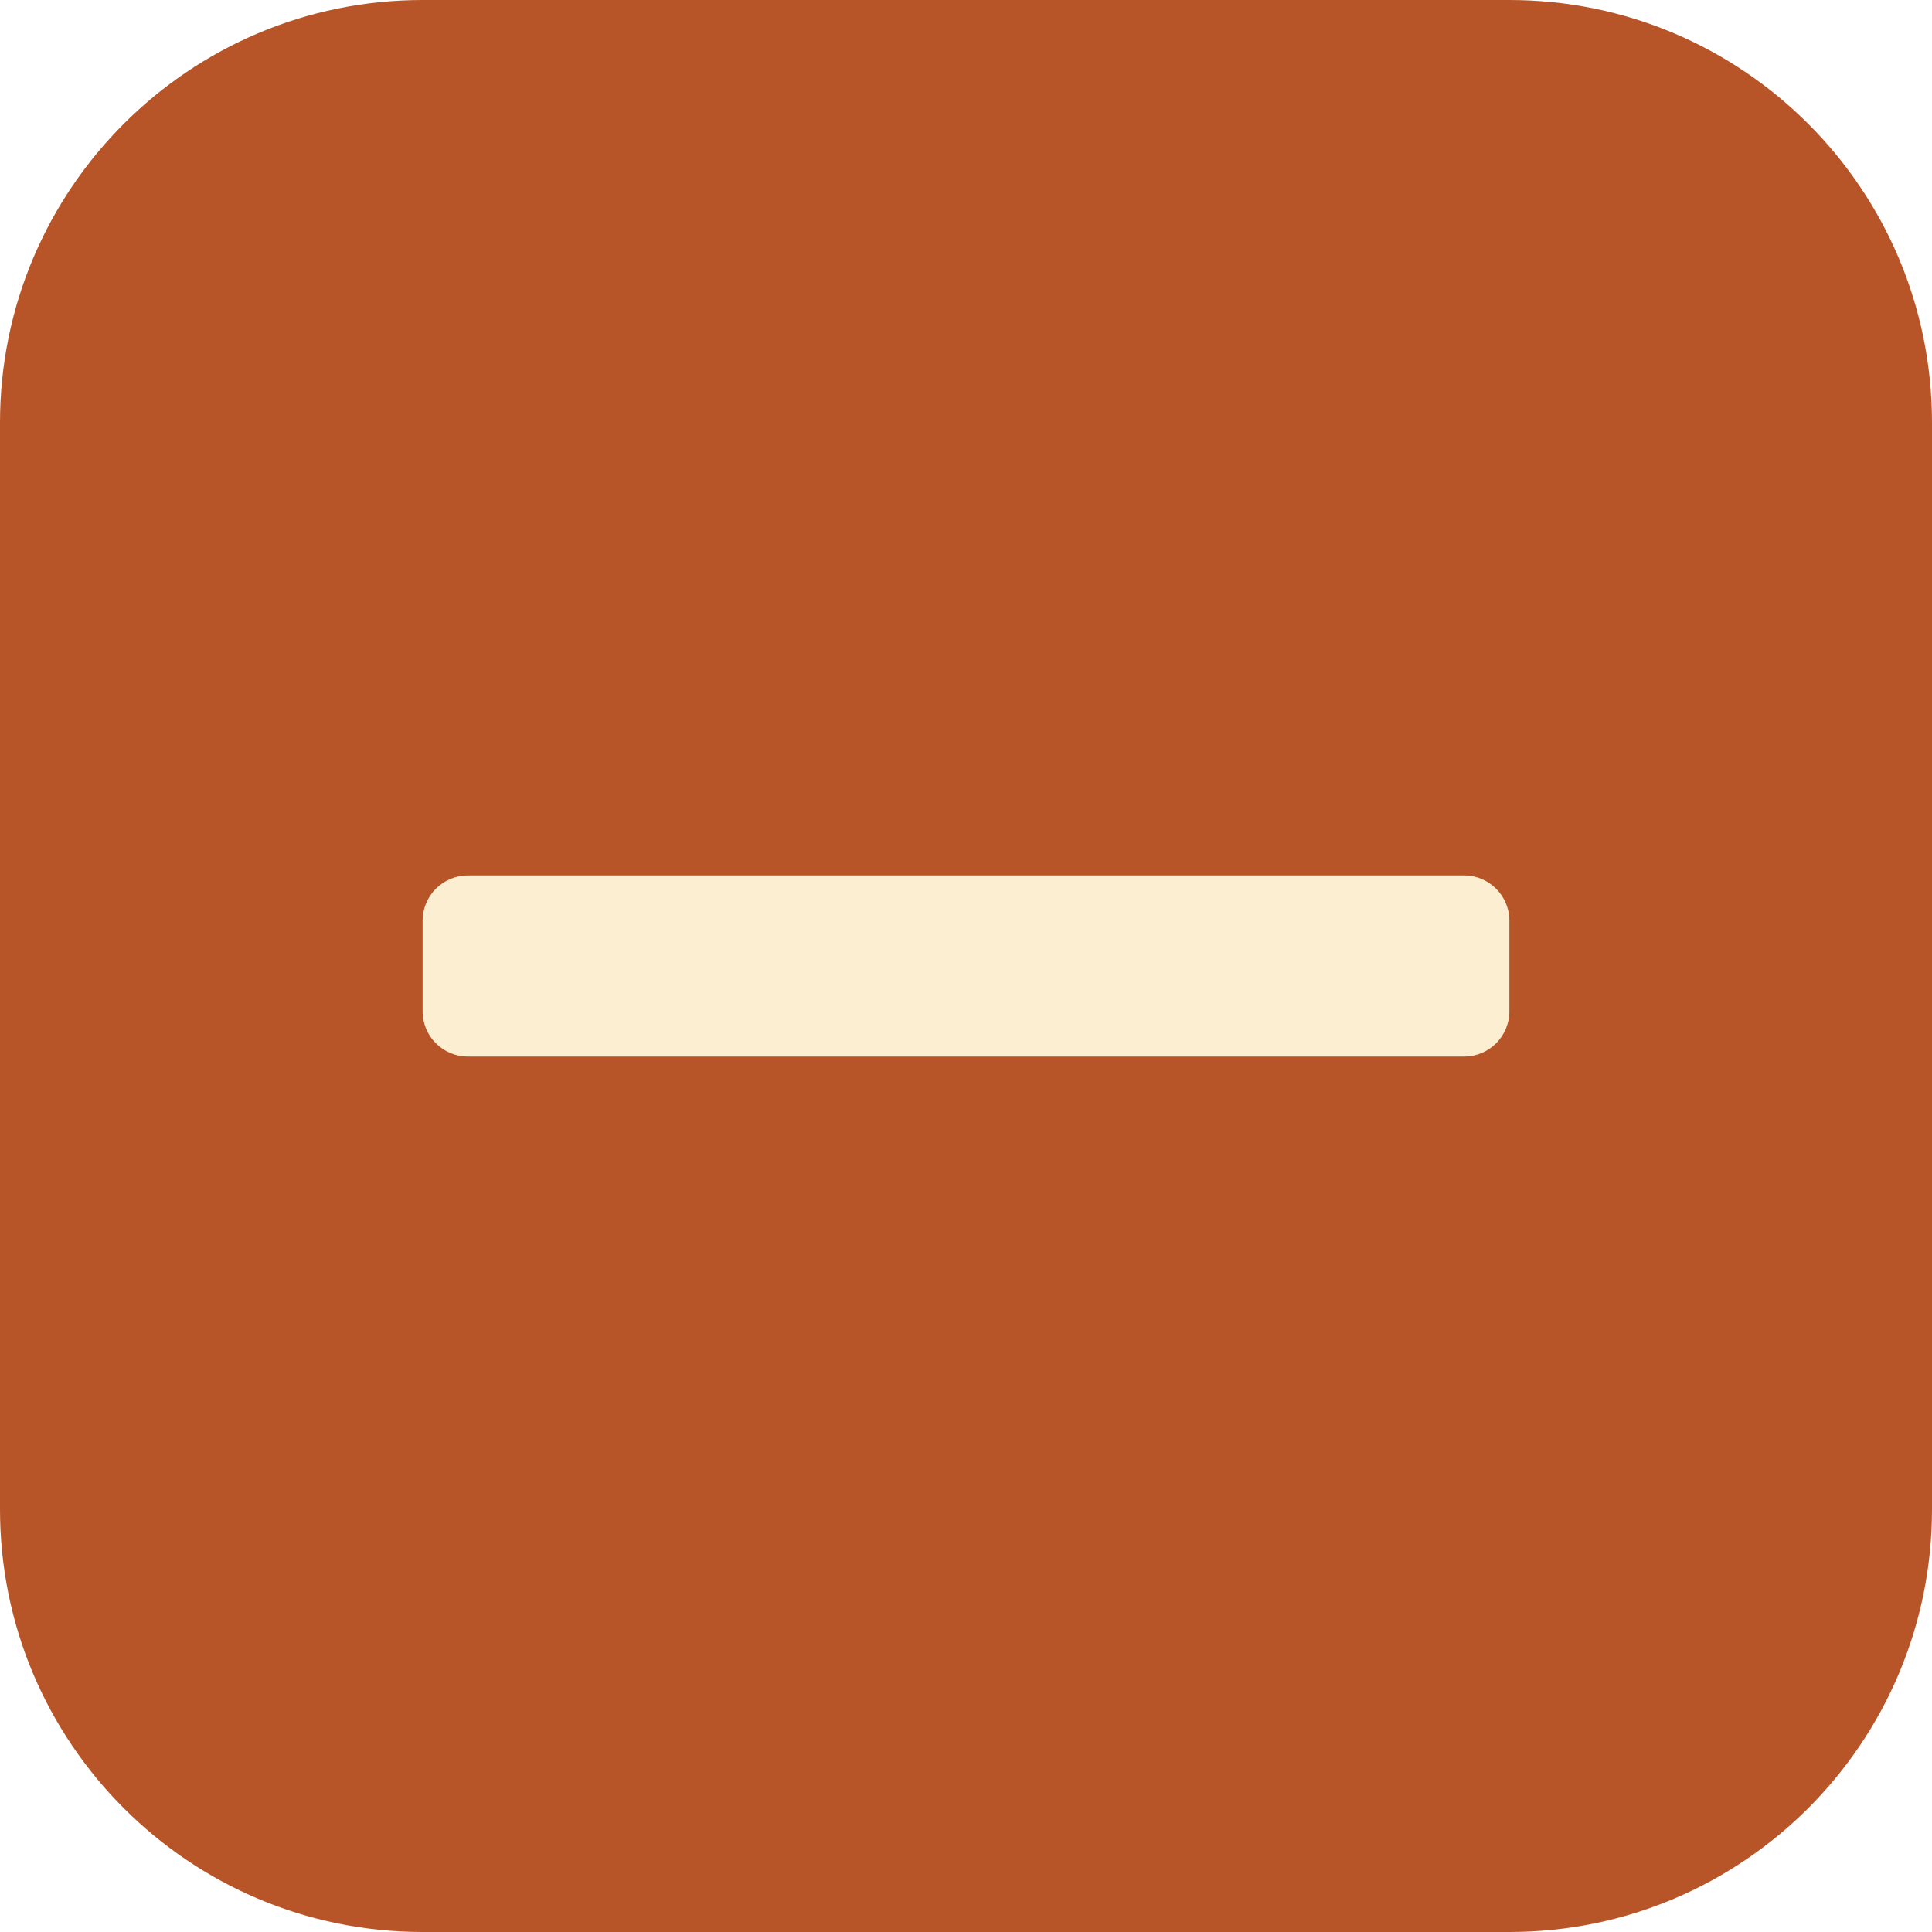
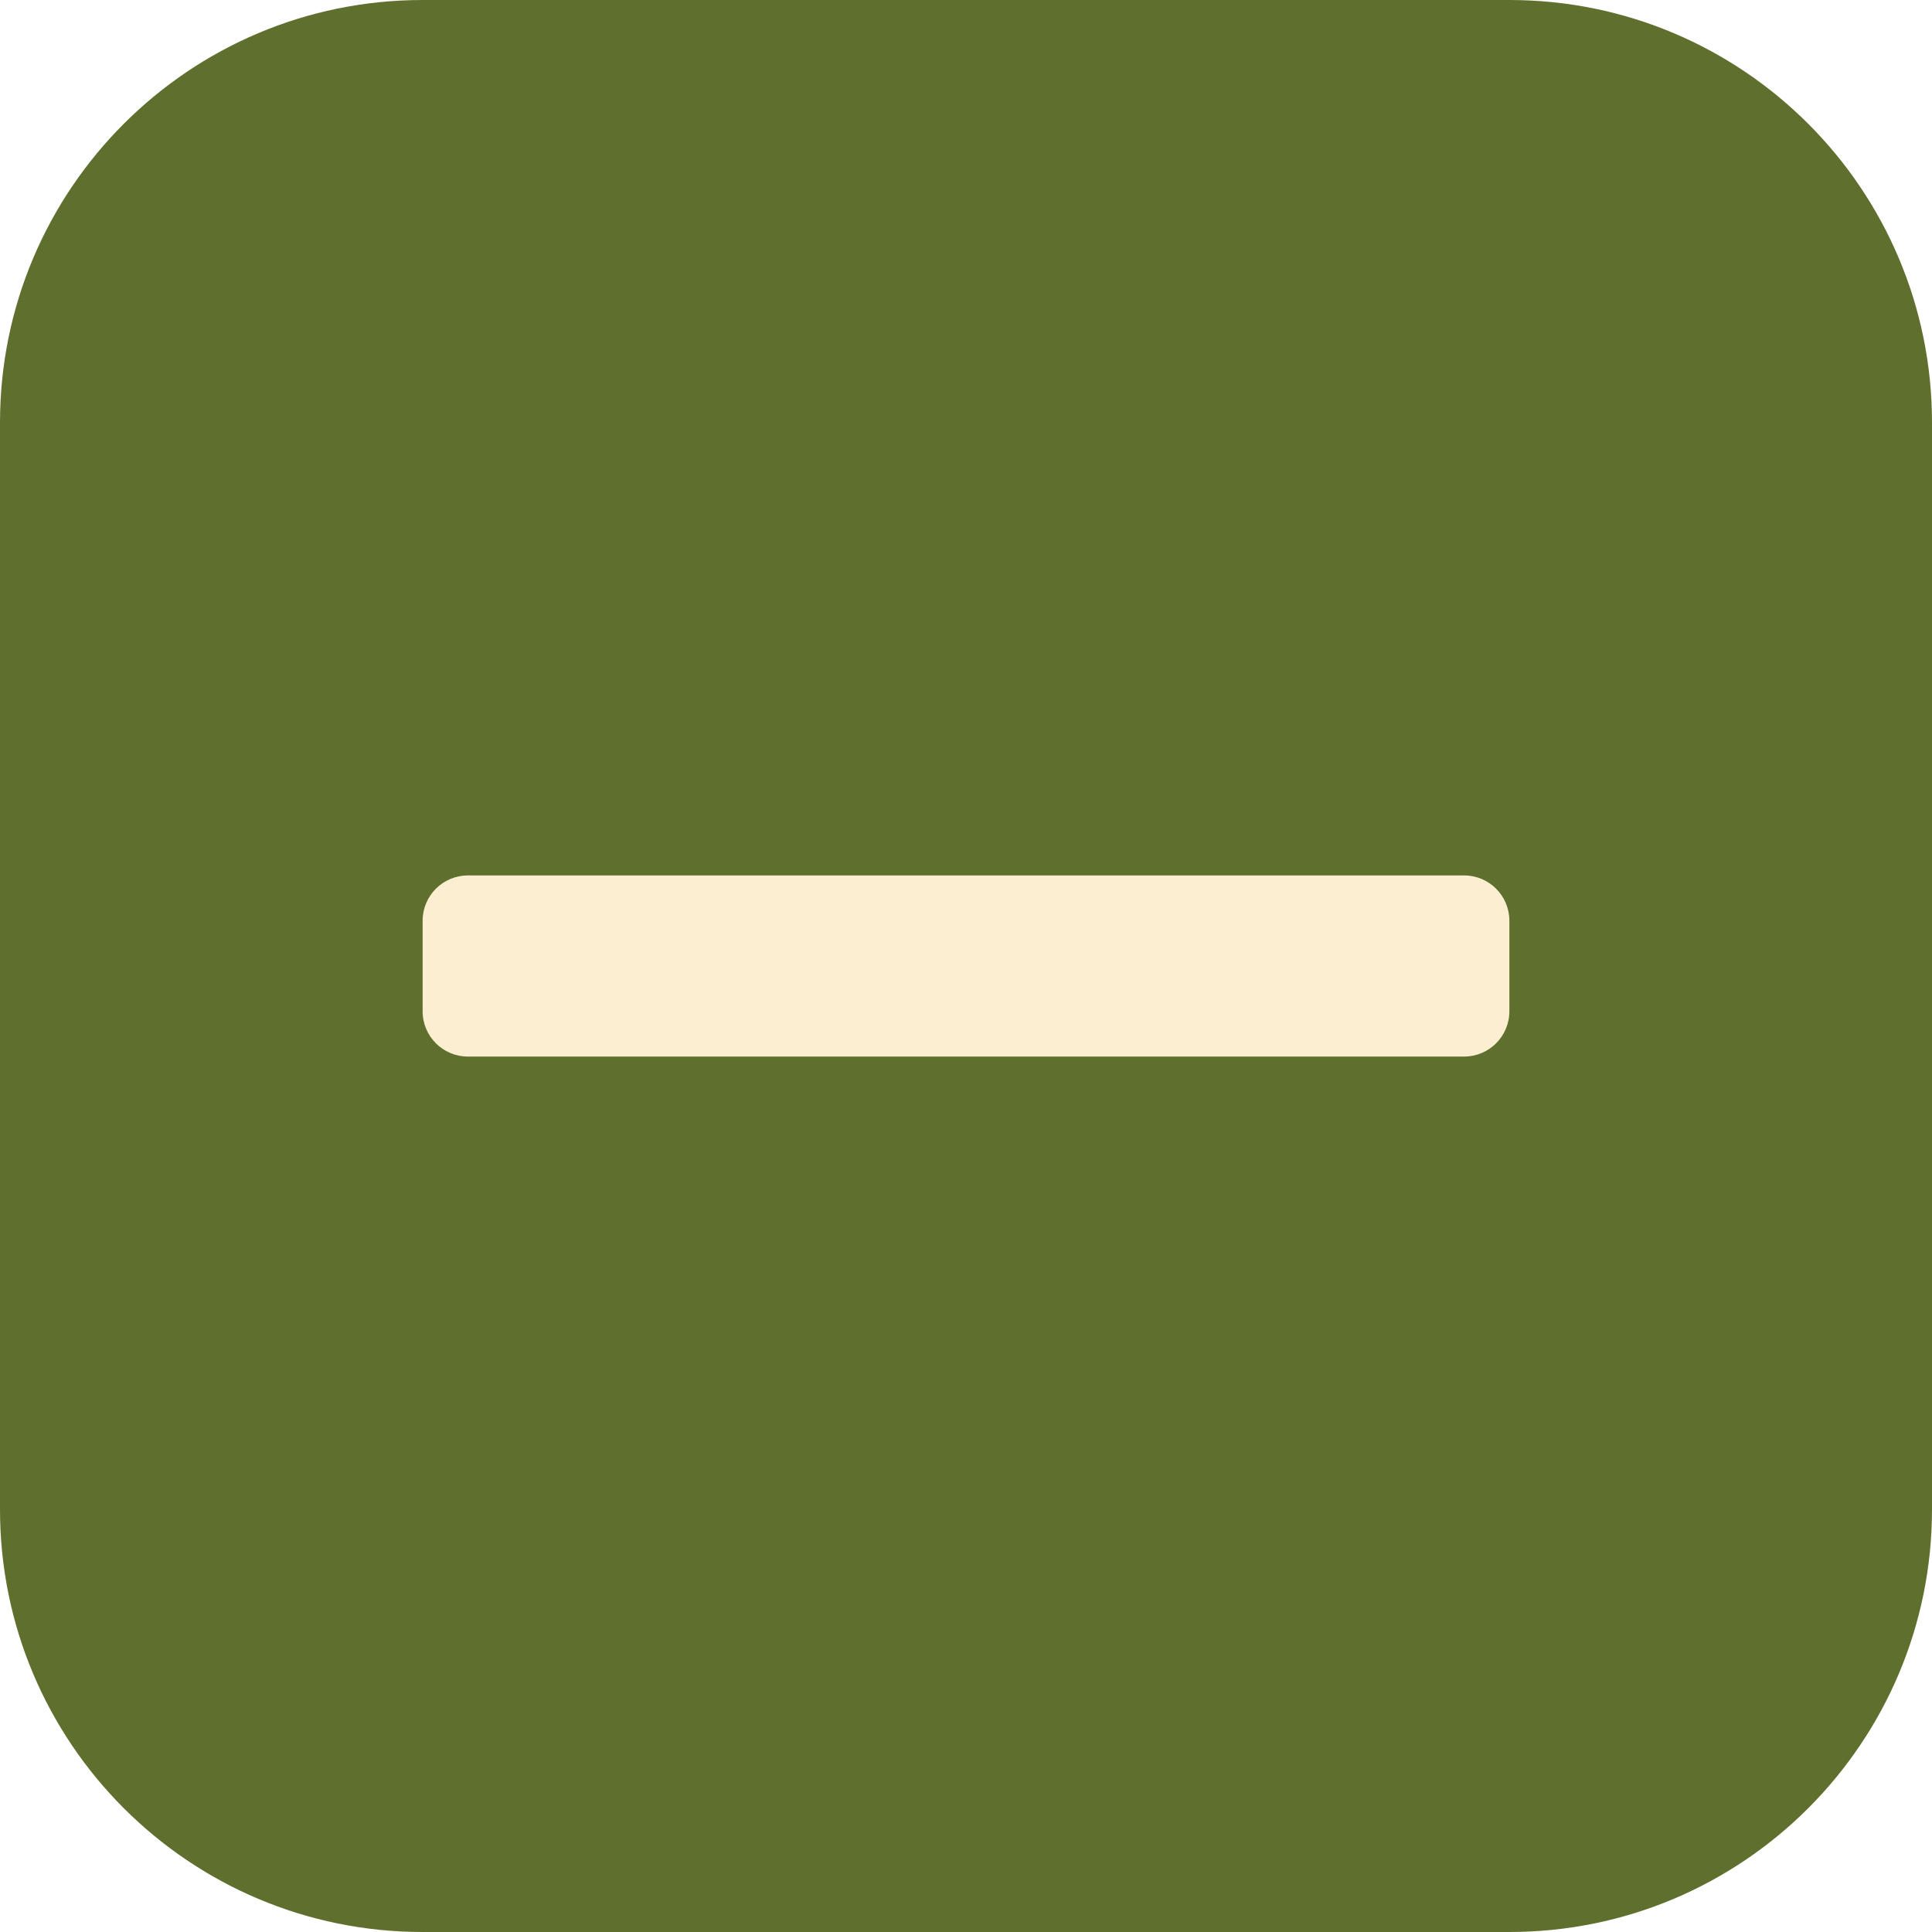
<svg xmlns="http://www.w3.org/2000/svg" viewBox="0 0 64 64" width="64" height="64">
-   <rect x="0" y="0" width="64" height="64" rx="14" ry="14" fill="#b85528" />
+   <rect x="0" y="0" width="64" height="64" rx="14" ry="14" fill="#5f6f2e" />
  <rect x="14" y="29" width="36" height="6" rx="1.5" fill="#fbeed1" />
</svg>
